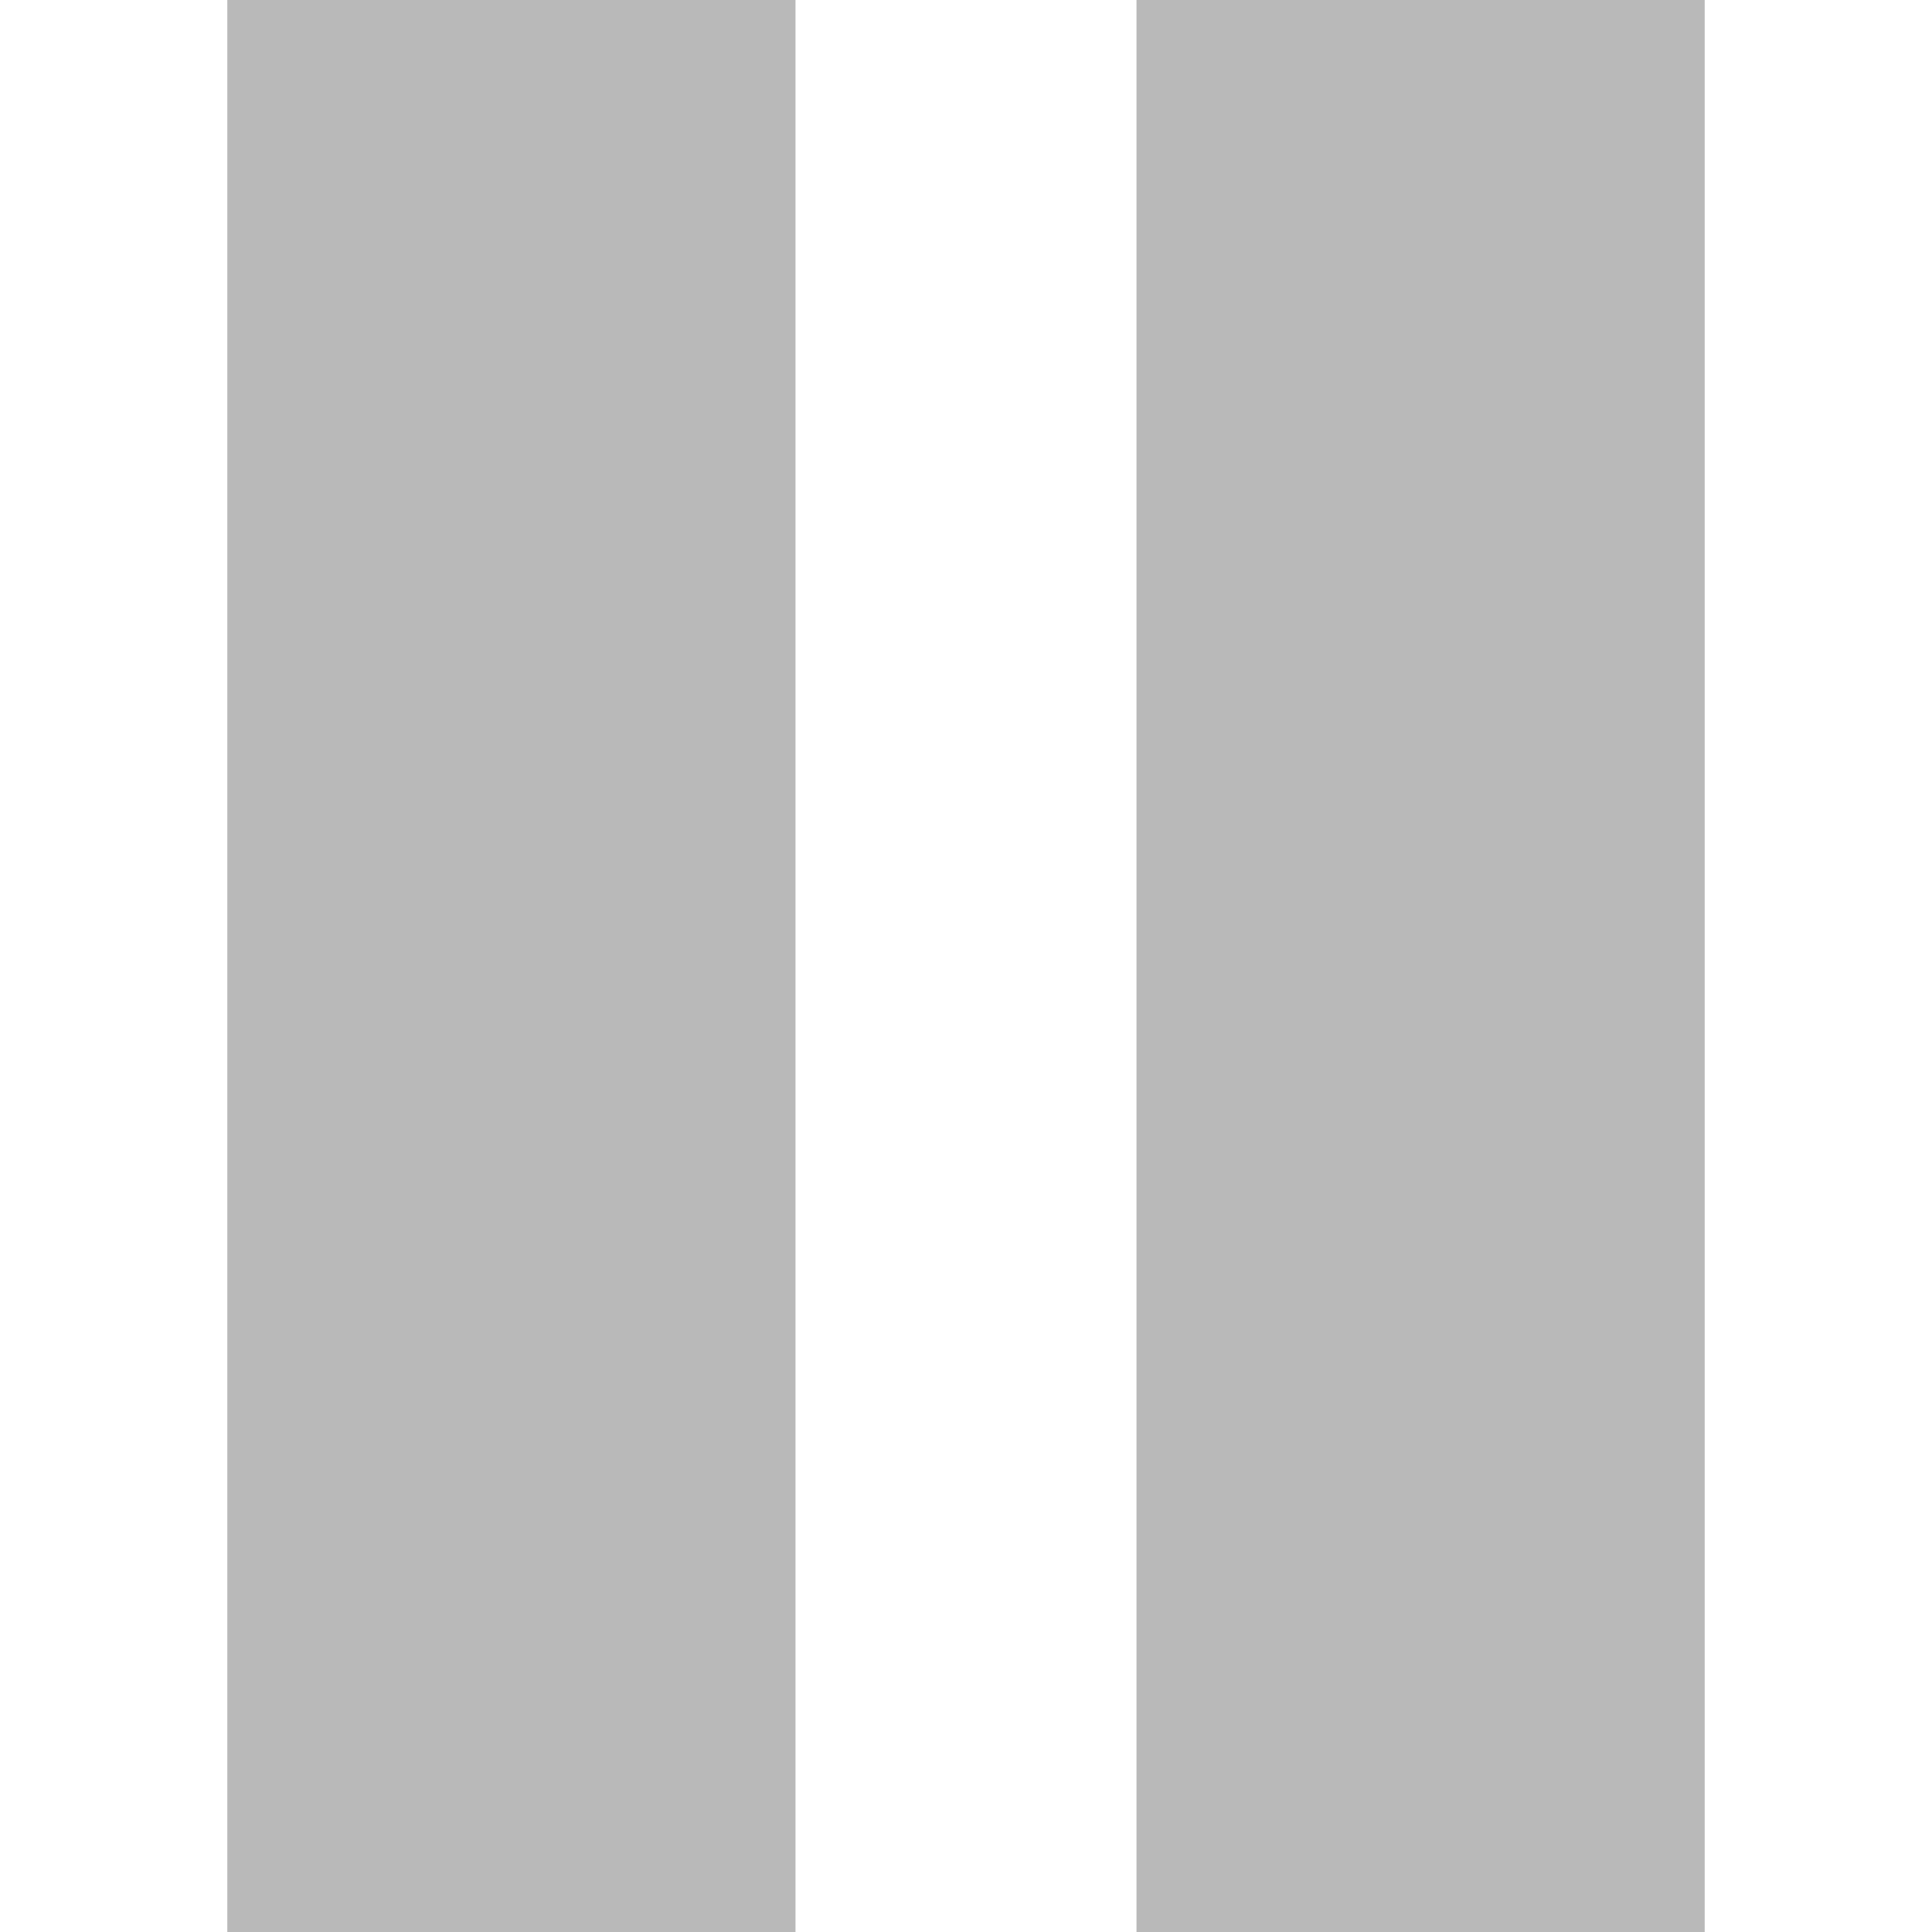
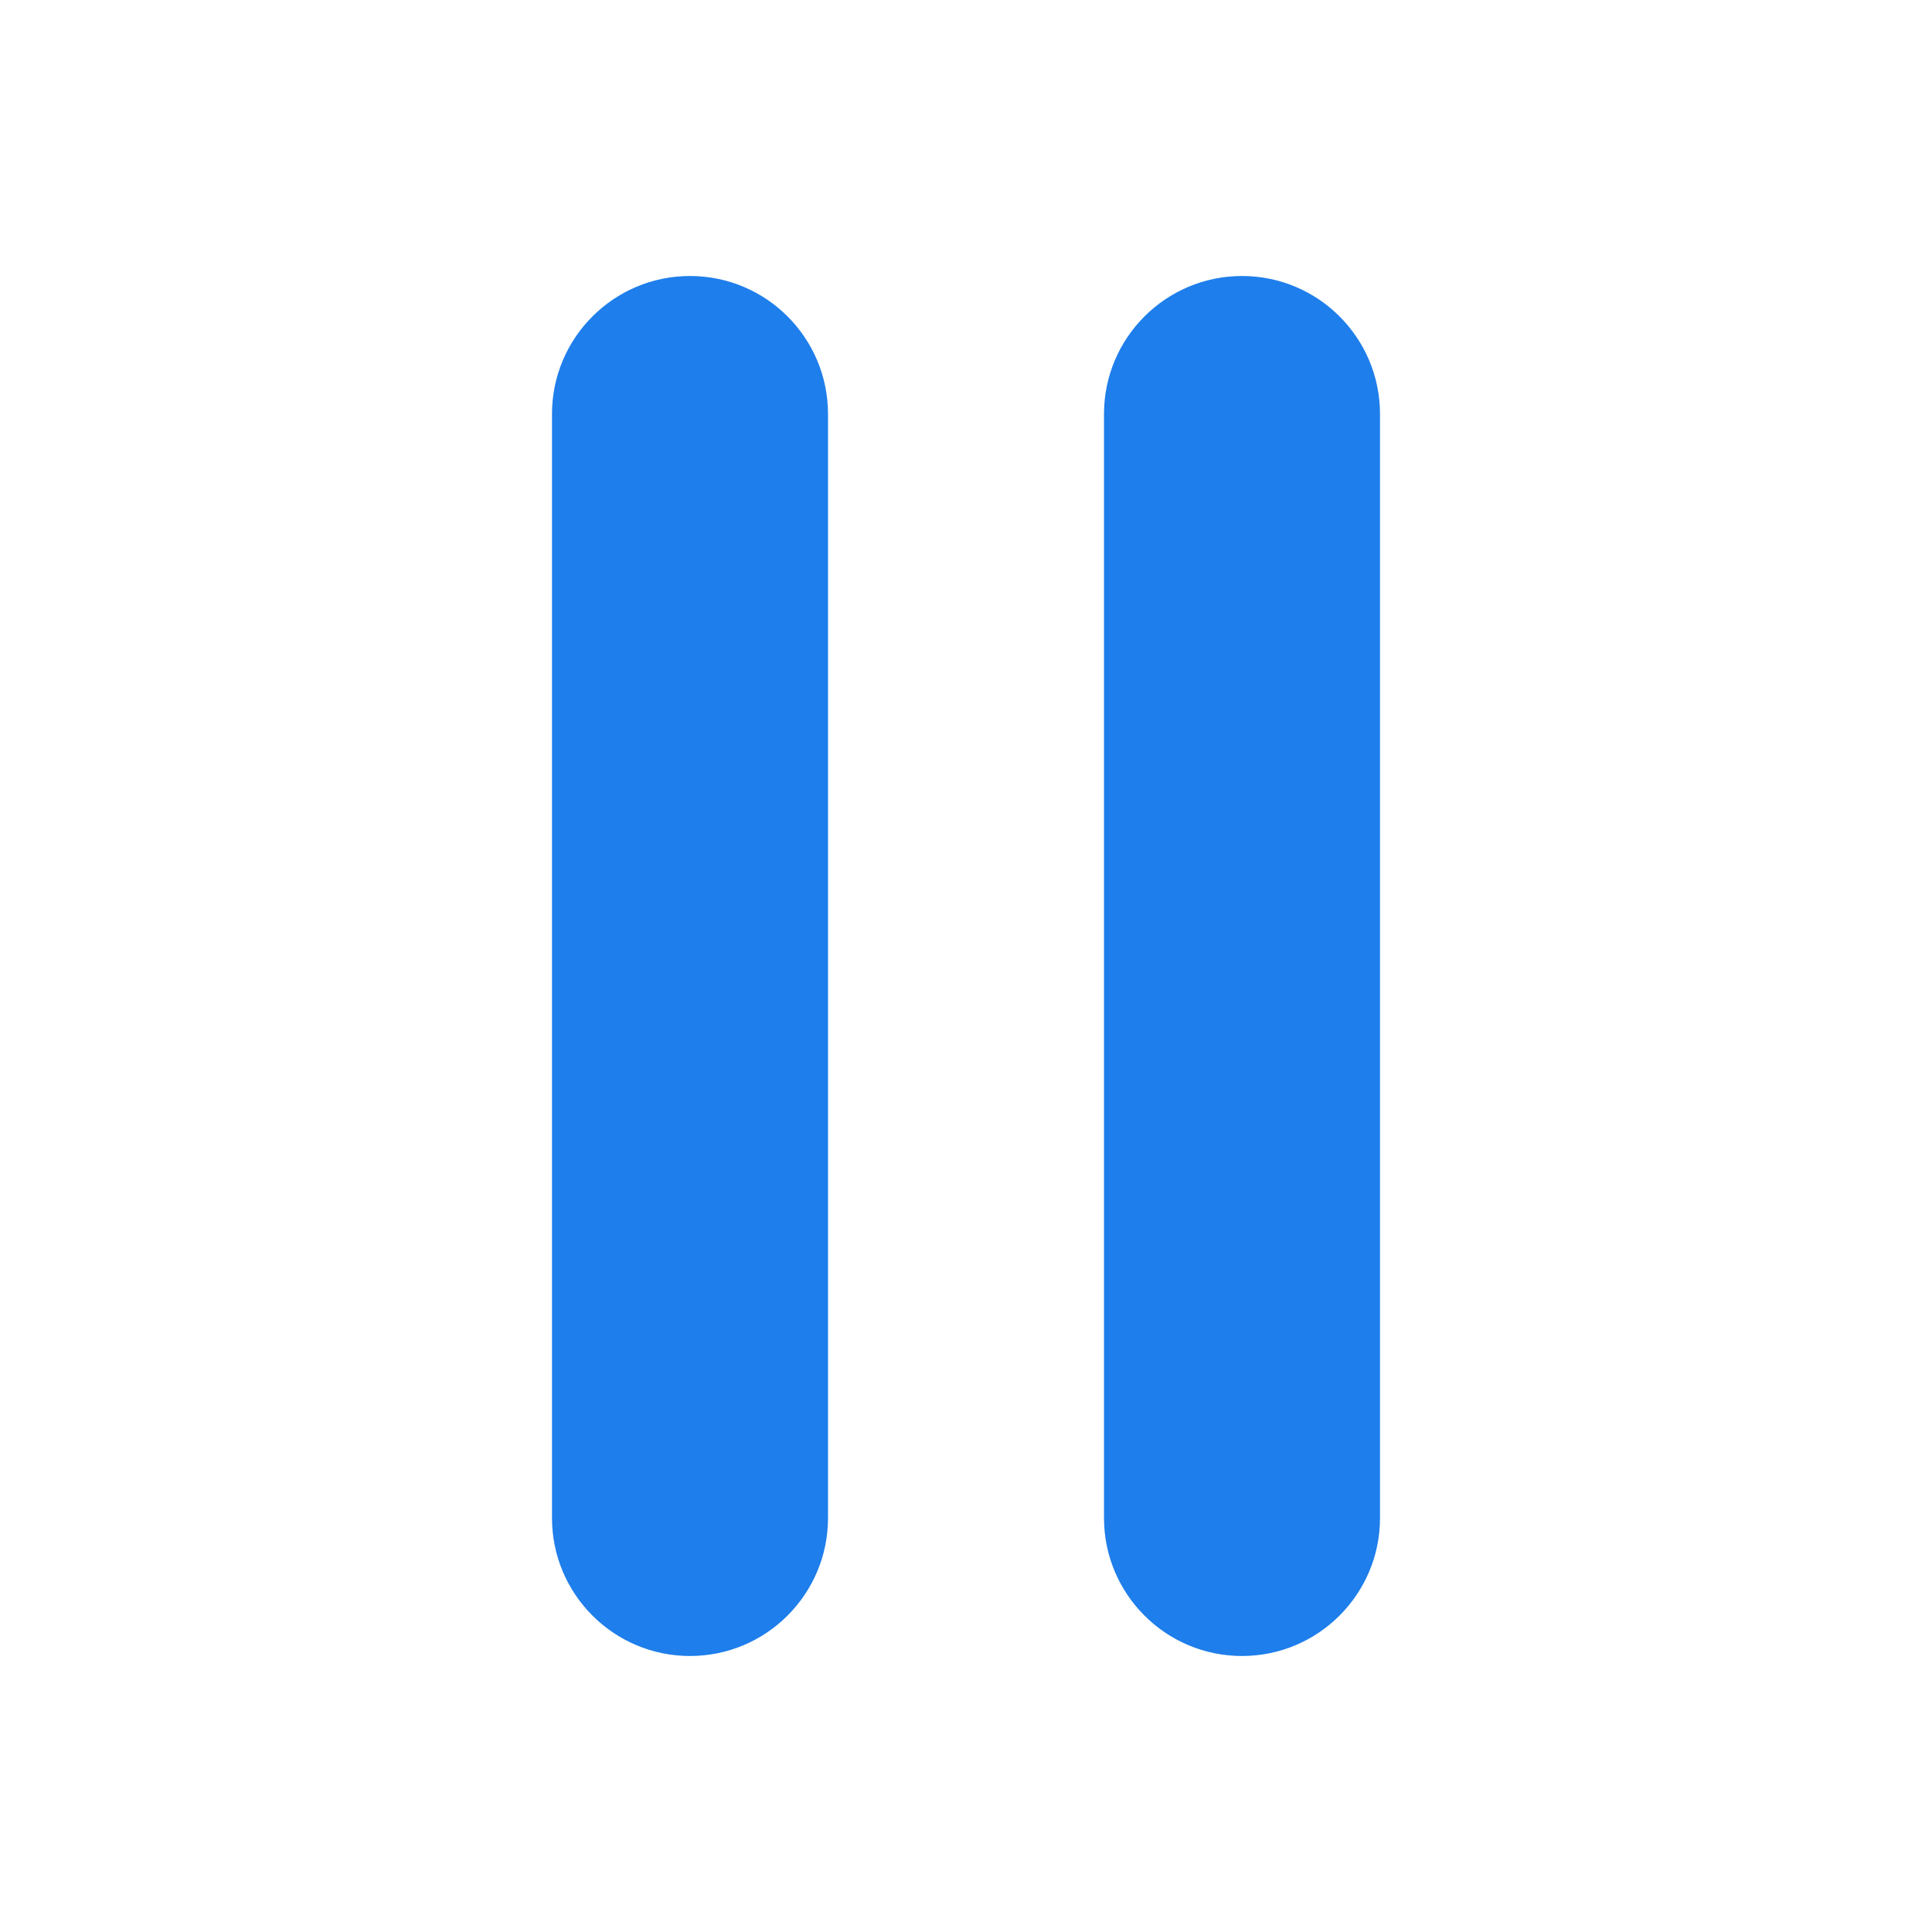
- <svg xmlns="http://www.w3.org/2000/svg" style="isolation:isolate" viewBox="0 0 20 20" width="20pt" height="20pt">
+ <svg xmlns="http://www.w3.org/2000/svg" style="isolation:isolate" viewBox="0 0 256 256" width="256pt" height="256pt">
  <defs>
-     <clipPath id="_clipPath_X5bzyXntHZXRG4ylnt8nFwBz0CXPVJsb">
-       <rect width="20" height="20" />
+     <clipPath id="_clipPath_OqO8JTEleElJbHVJeUA08CeoppaIJLEM">
+       <rect width="256" height="256" />
    </clipPath>
  </defs>
-   <g clip-path="url(#_clipPath_X5bzyXntHZXRG4ylnt8nFwBz0CXPVJsb)">
-     <path d=" M 2.353 0 L 2.353 20 L 8.235 20 L 8.235 0 L 2.353 0 Z  M 11.765 0 L 11.765 20 L 17.647 20 L 17.647 0 L 11.765 0 Z " fill="rgb(185,185,185)" />
+   <g clip-path="url(#_clipPath_OqO8JTEleElJbHVJeUA08CeoppaIJLEM)">
+     <g>
+       <path d=" M 73.142 201.143 C 73.142 211.235 81.336 219.429 91.429 219.429 L 91.429 219.429 C 101.521 219.429 109.715 211.235 109.715 201.143 L 109.715 54.857 C 109.715 44.765 101.521 36.571 91.429 36.571 L 91.429 36.571 C 81.336 36.571 73.142 44.765 73.142 54.857 L 73.142 201.143 Z " fill="rgb(30,126,235)" />
+       <path d=" M 146.286 201.143 C 146.286 211.235 154.48 219.429 164.572 219.429 L 164.572 219.429 C 174.664 219.429 182.858 211.235 182.858 201.143 L 182.858 54.857 C 182.858 44.765 174.664 36.571 164.572 36.571 L 164.572 36.571 C 154.48 36.571 146.286 44.765 146.286 54.857 L 146.286 201.143 Z " fill="rgb(30,126,235)" />
+     </g>
  </g>
</svg>
